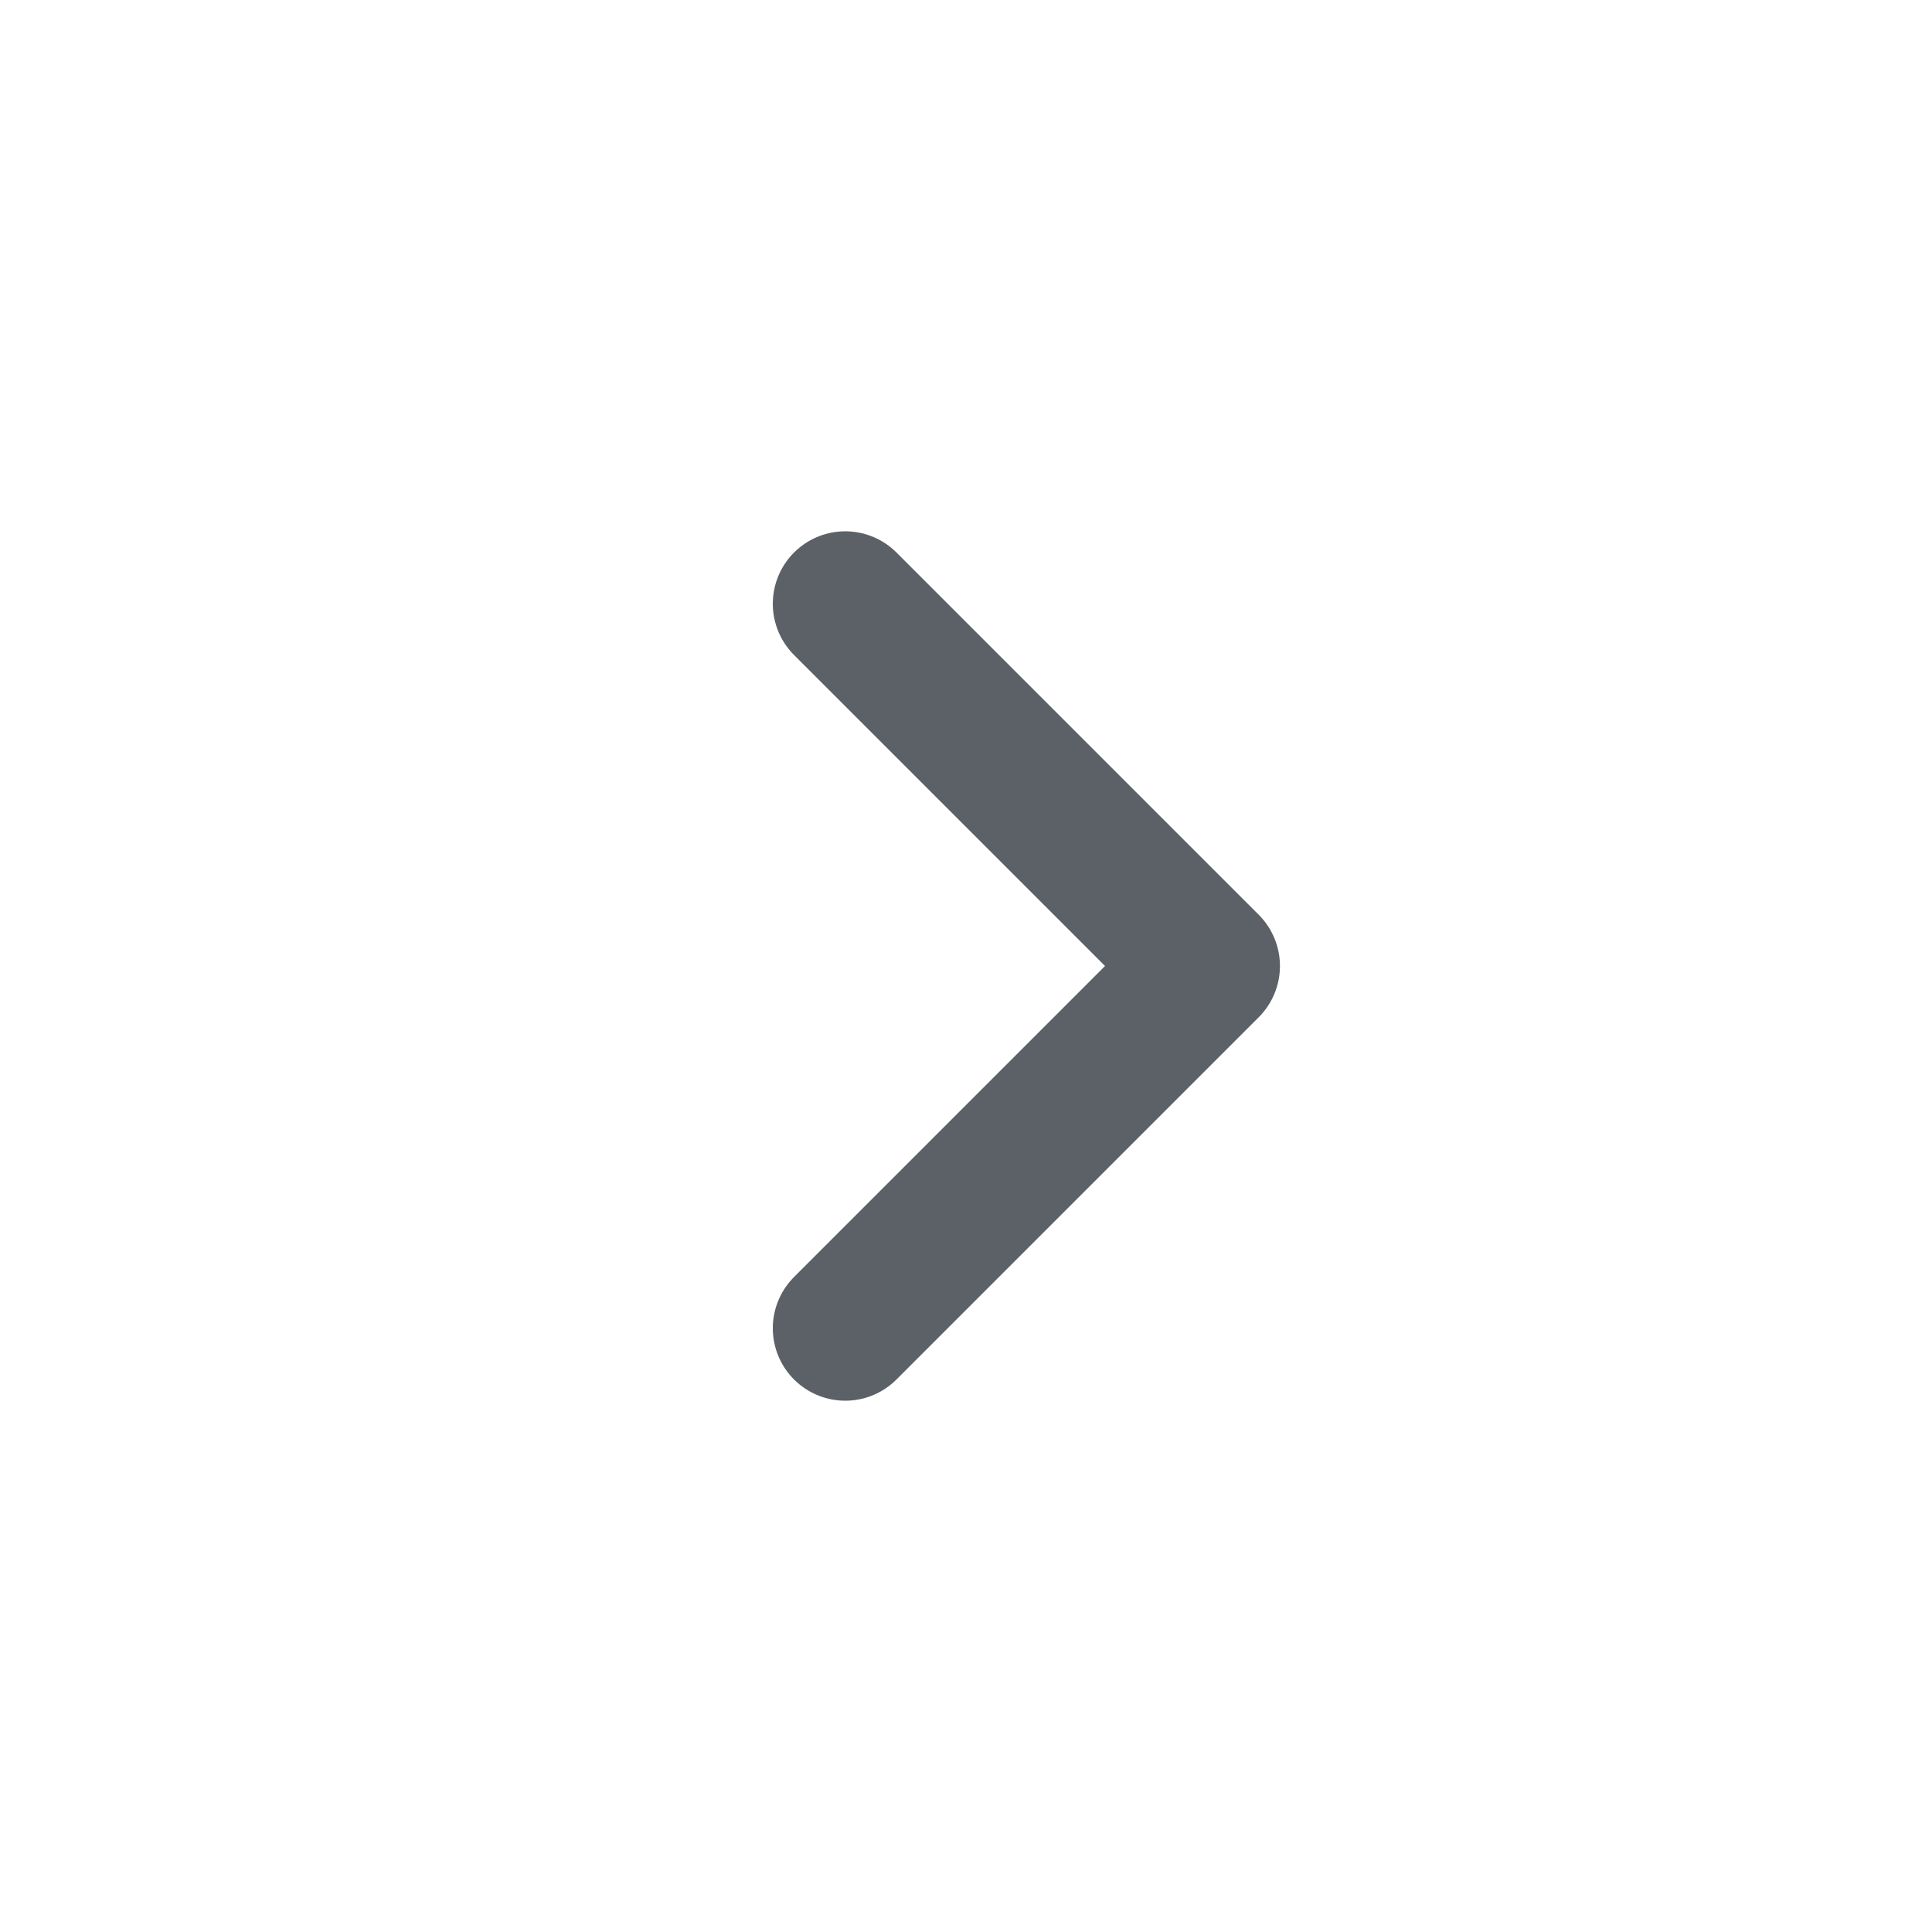
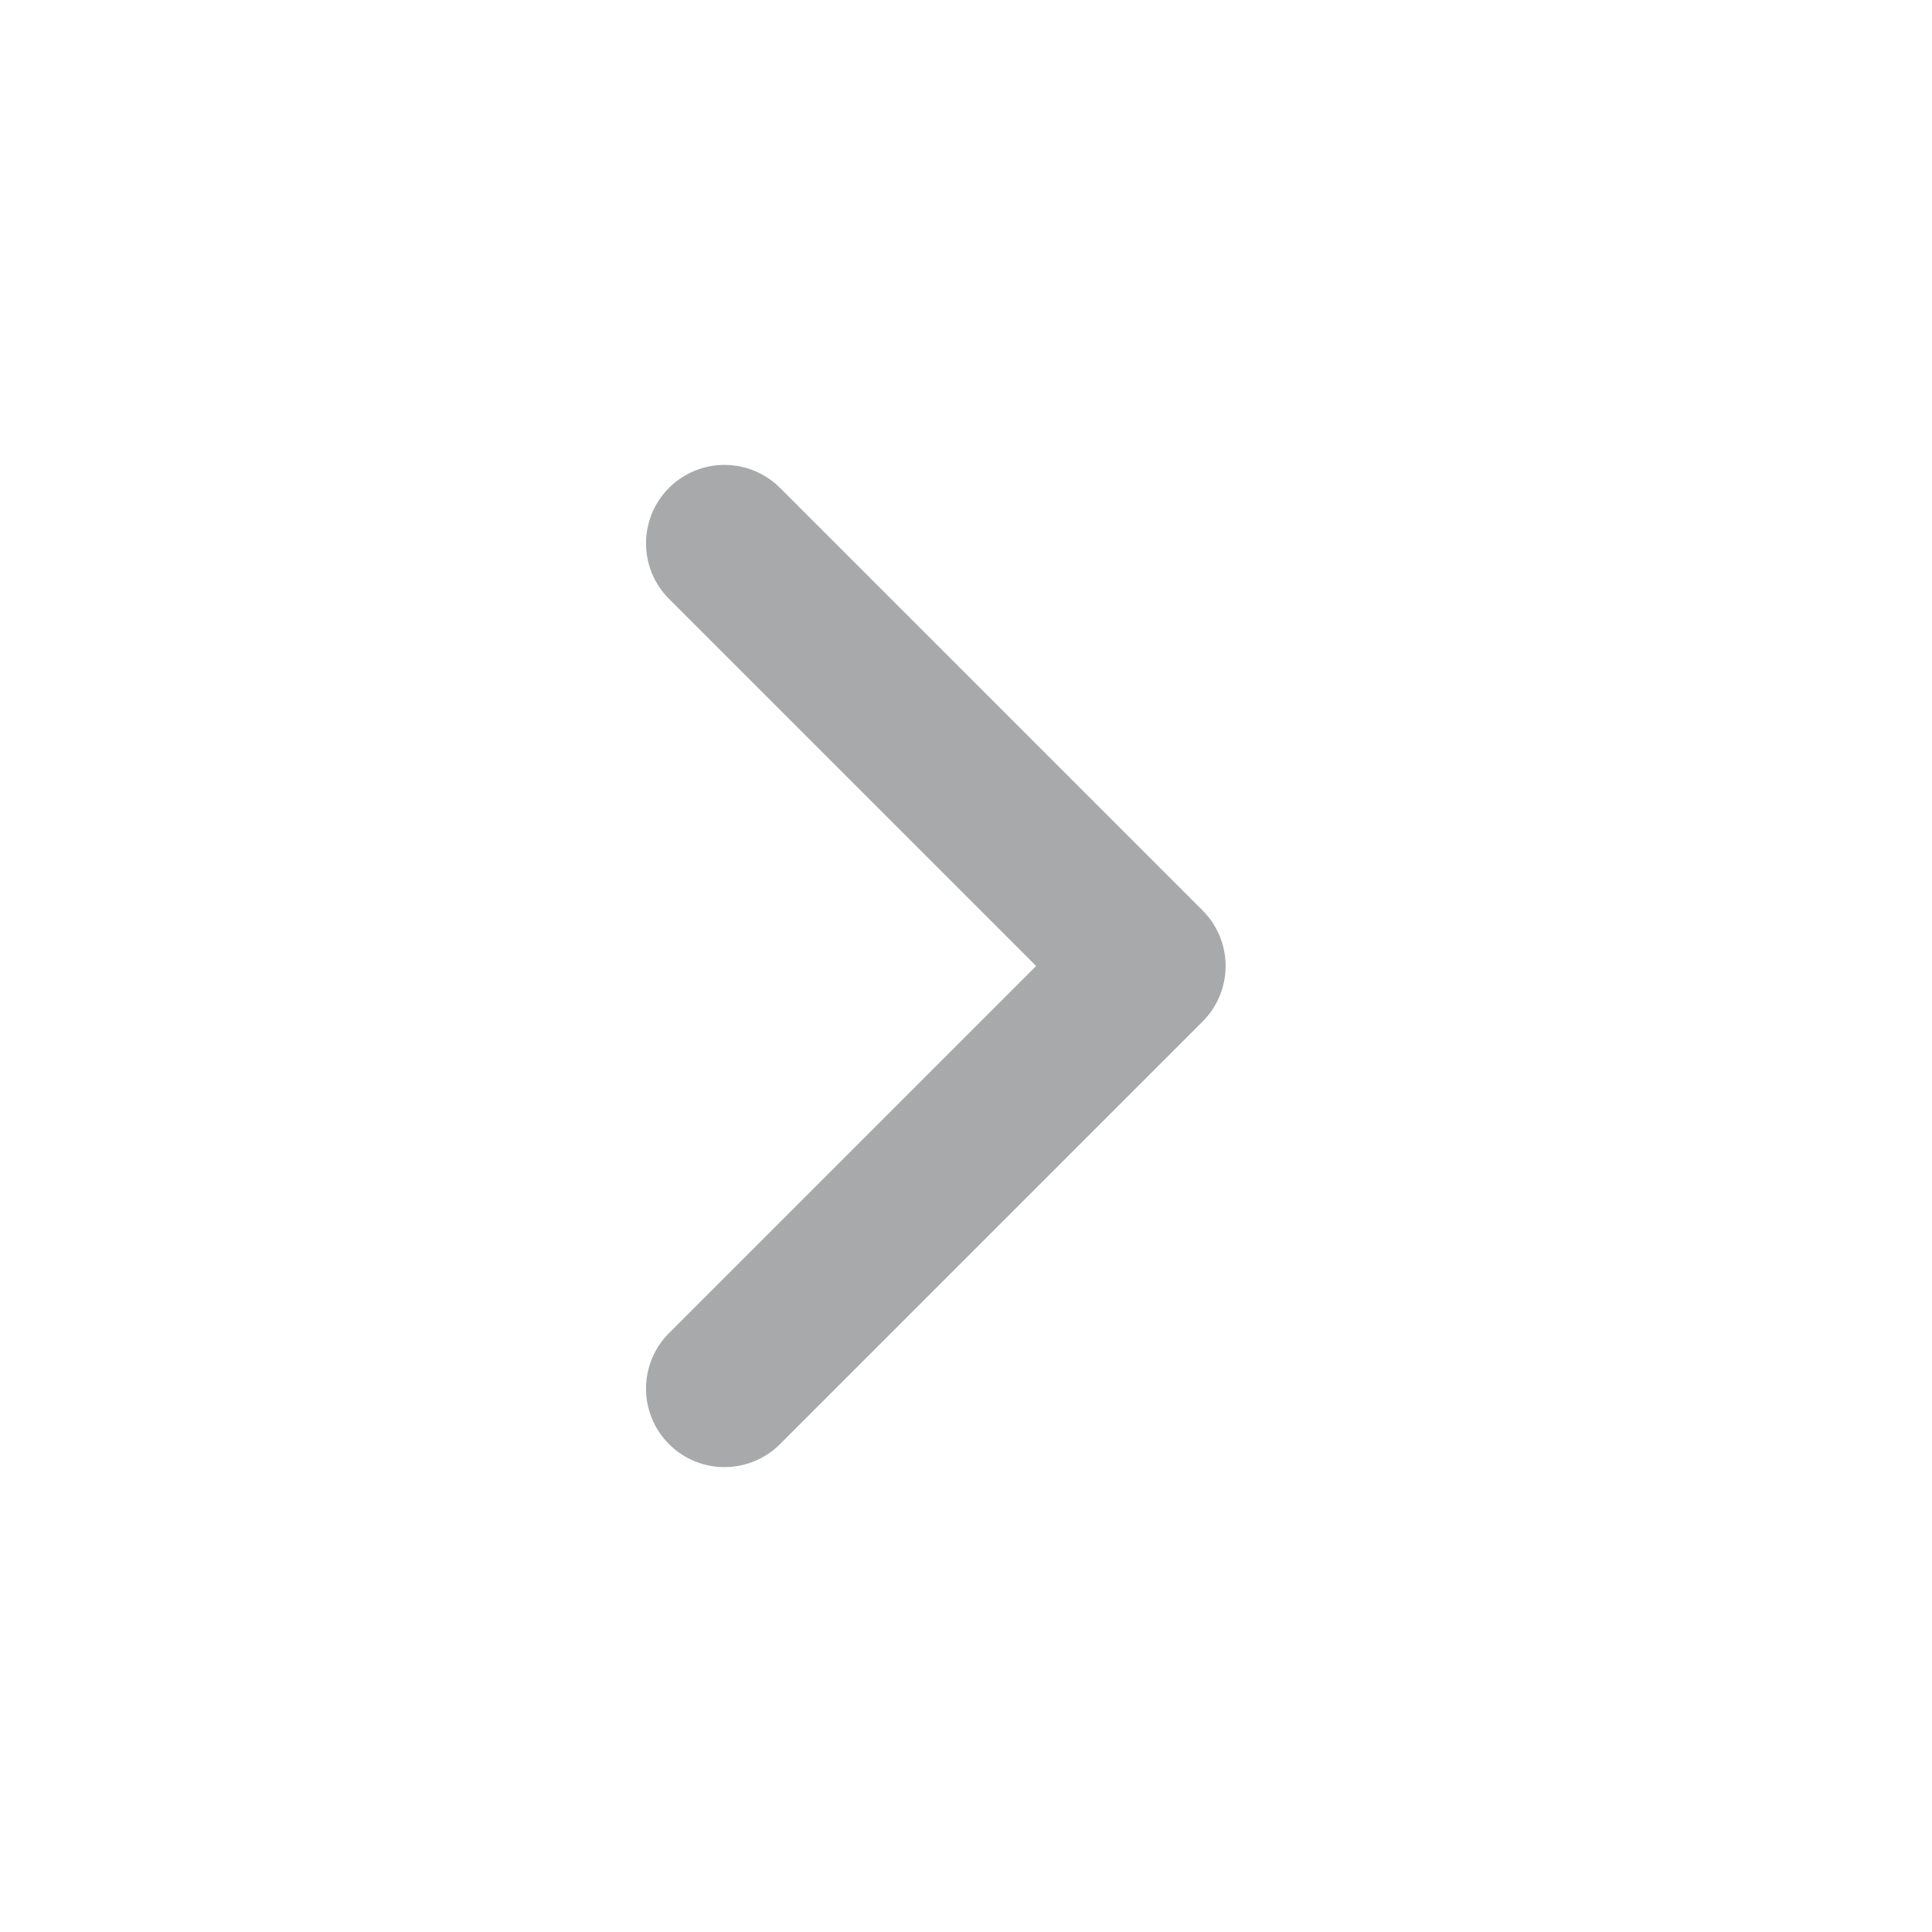
<svg xmlns="http://www.w3.org/2000/svg" width="16px" height="16px" viewBox="0 0 16 16" version="1.1">
-   <g id="V1.0版" stroke="none" stroke-width="1" fill="none" fill-rule="evenodd" stroke-linecap="round" stroke-linejoin="round">
-     <g id="红熊空间-记忆管理" transform="translate(-594, -270)" stroke="#5B6167" stroke-width="1.2">
-       <g id="1" transform="translate(256, 127)">
-         <g id="编组-7" transform="translate(16, 131)">
-           <g id="下拉备份" transform="translate(330, 20) rotate(-90) translate(-330, -20)translate(322, 12)">
-             <polyline id="路径" points="11 7 8 10 5 7" />
+   <g id="空间里层页面优化" stroke="none" stroke-width="1" fill="none" fill-rule="evenodd" stroke-linecap="round" stroke-linejoin="round">
+     <g id="记忆管理" transform="translate(-802, -422)" stroke="#A8A9AA" stroke-width="1.3">
+       <g id="1备份-4" transform="translate(252, 324)">
+         <g id="编组-6备份" transform="translate(297, 90)">
+           <g id="下拉" transform="translate(261, 16) rotate(-90) translate(-261, -16)translate(253, 8)">
+             <polyline id="路径" points="11.5 6 8 9.5 4.5 6" />
          </g>
        </g>
      </g>
    </g>
  </g>
</svg>
